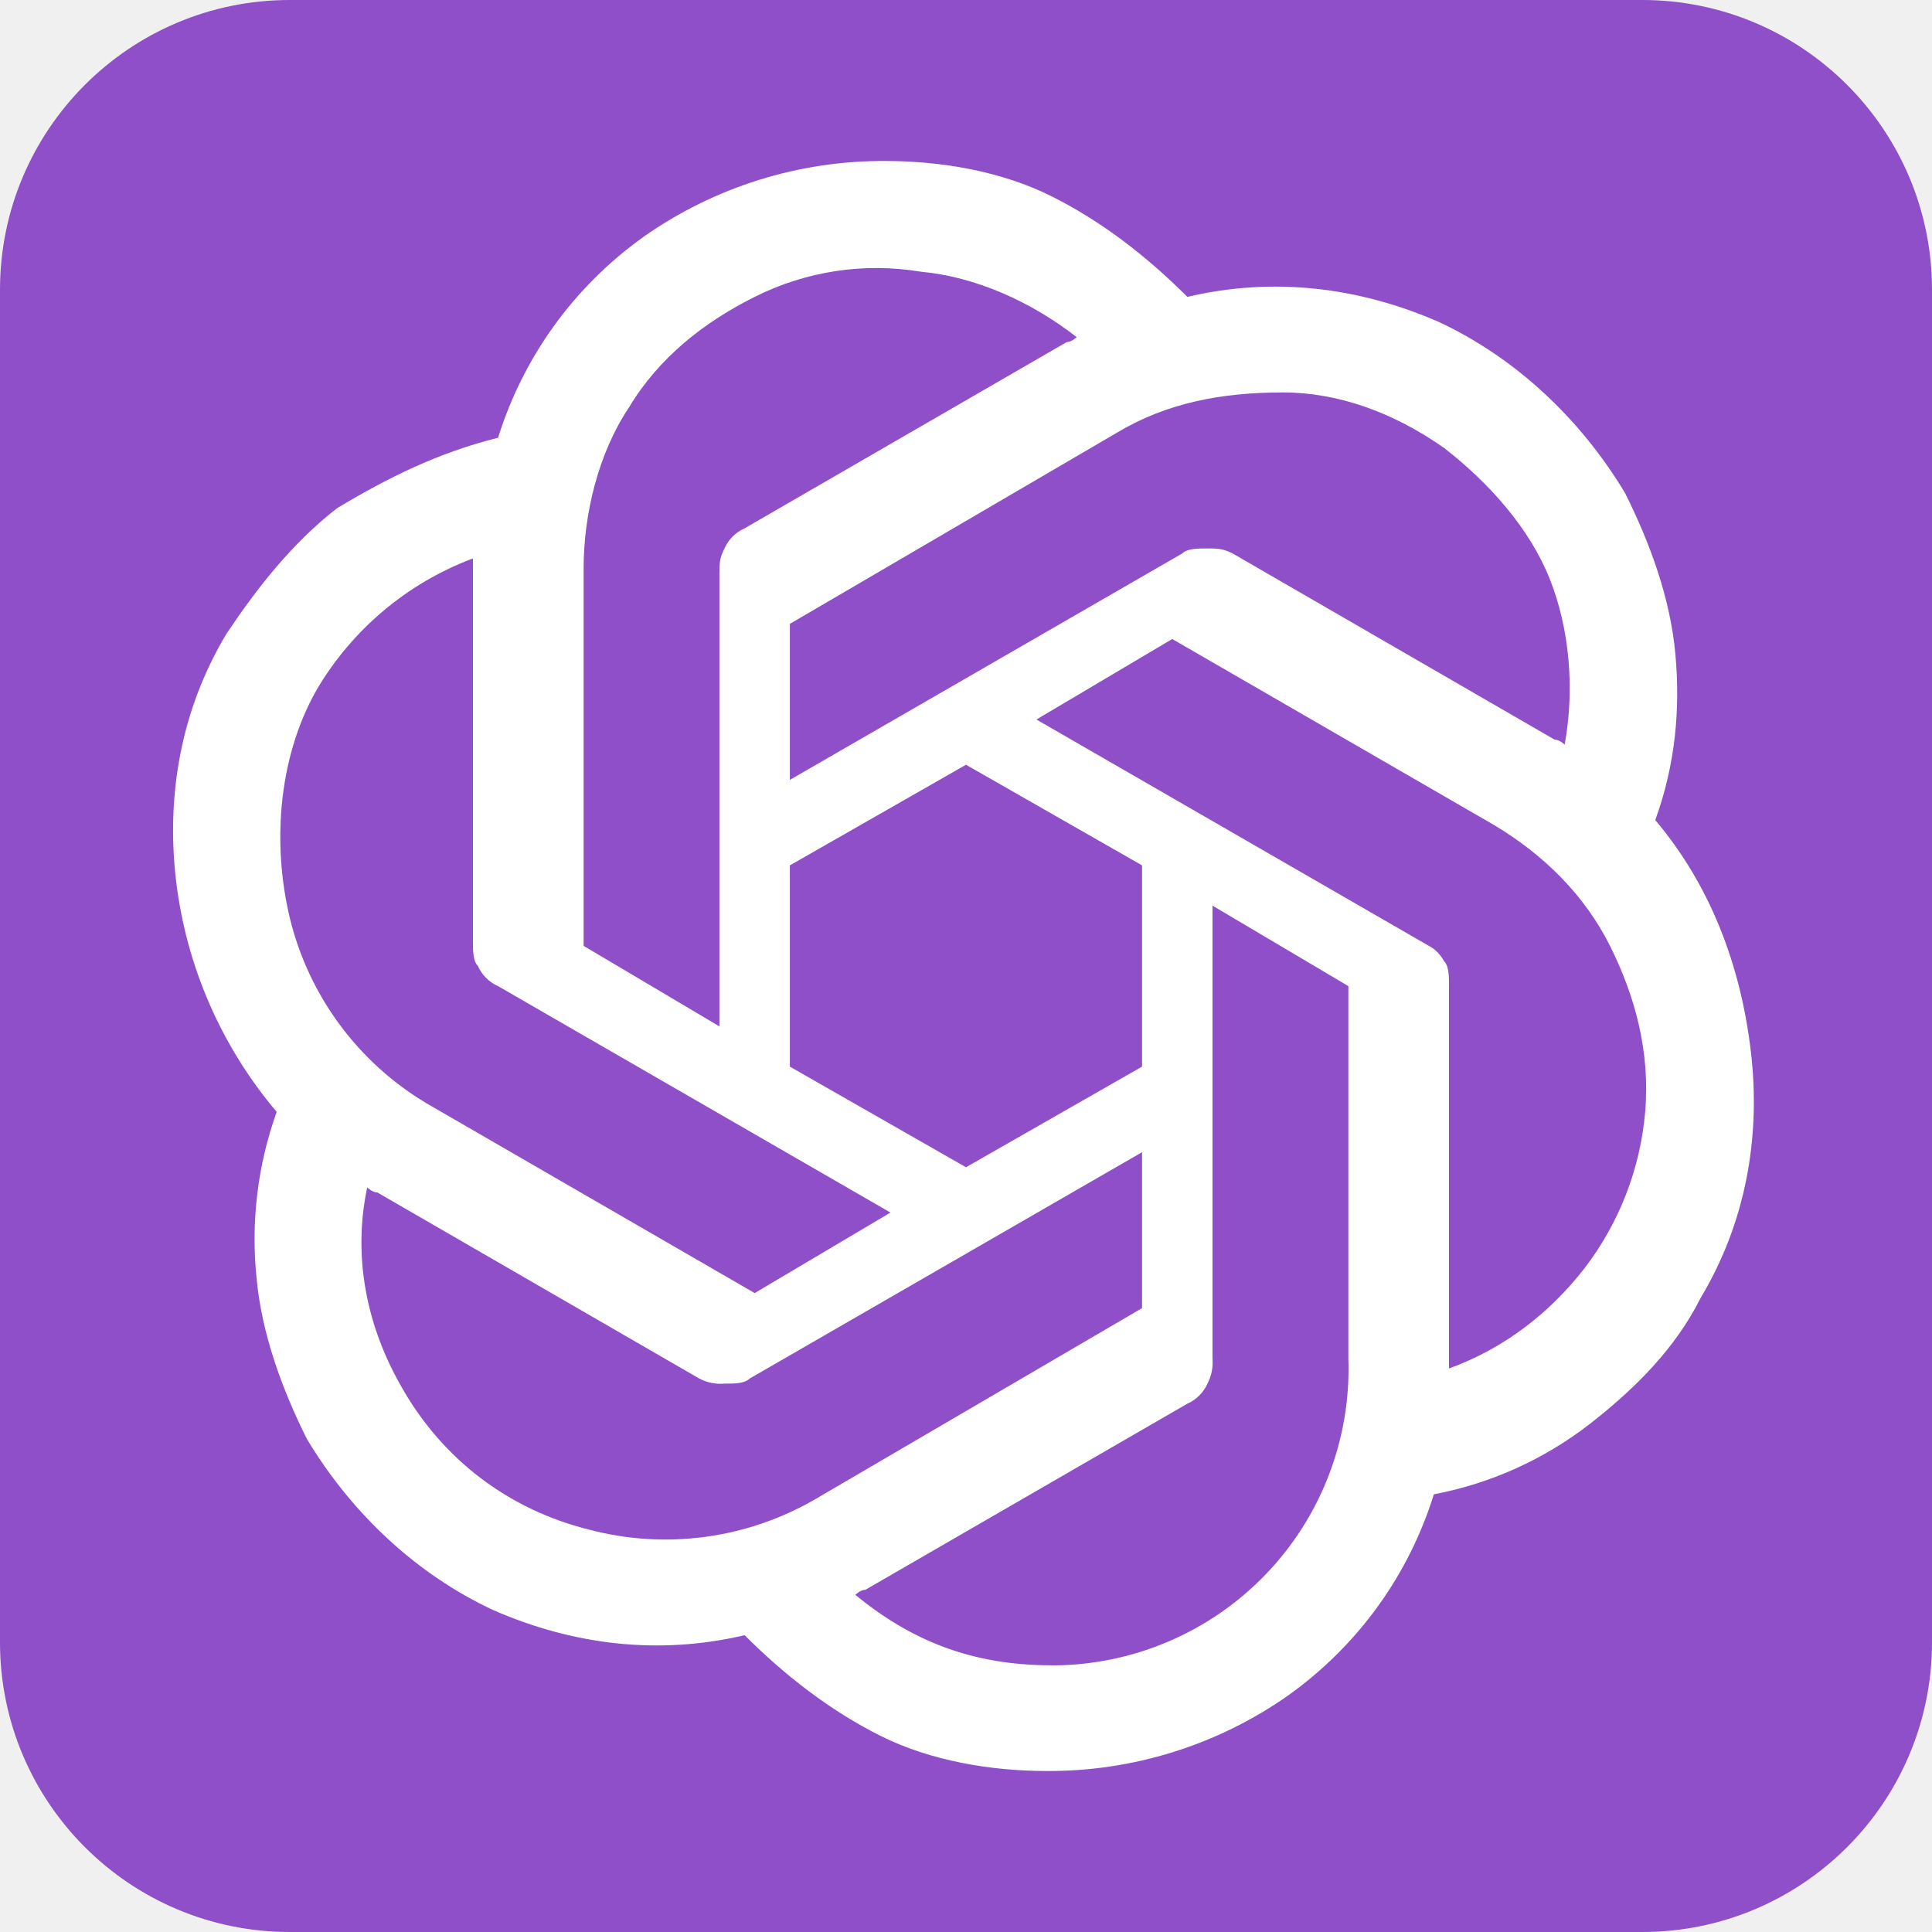
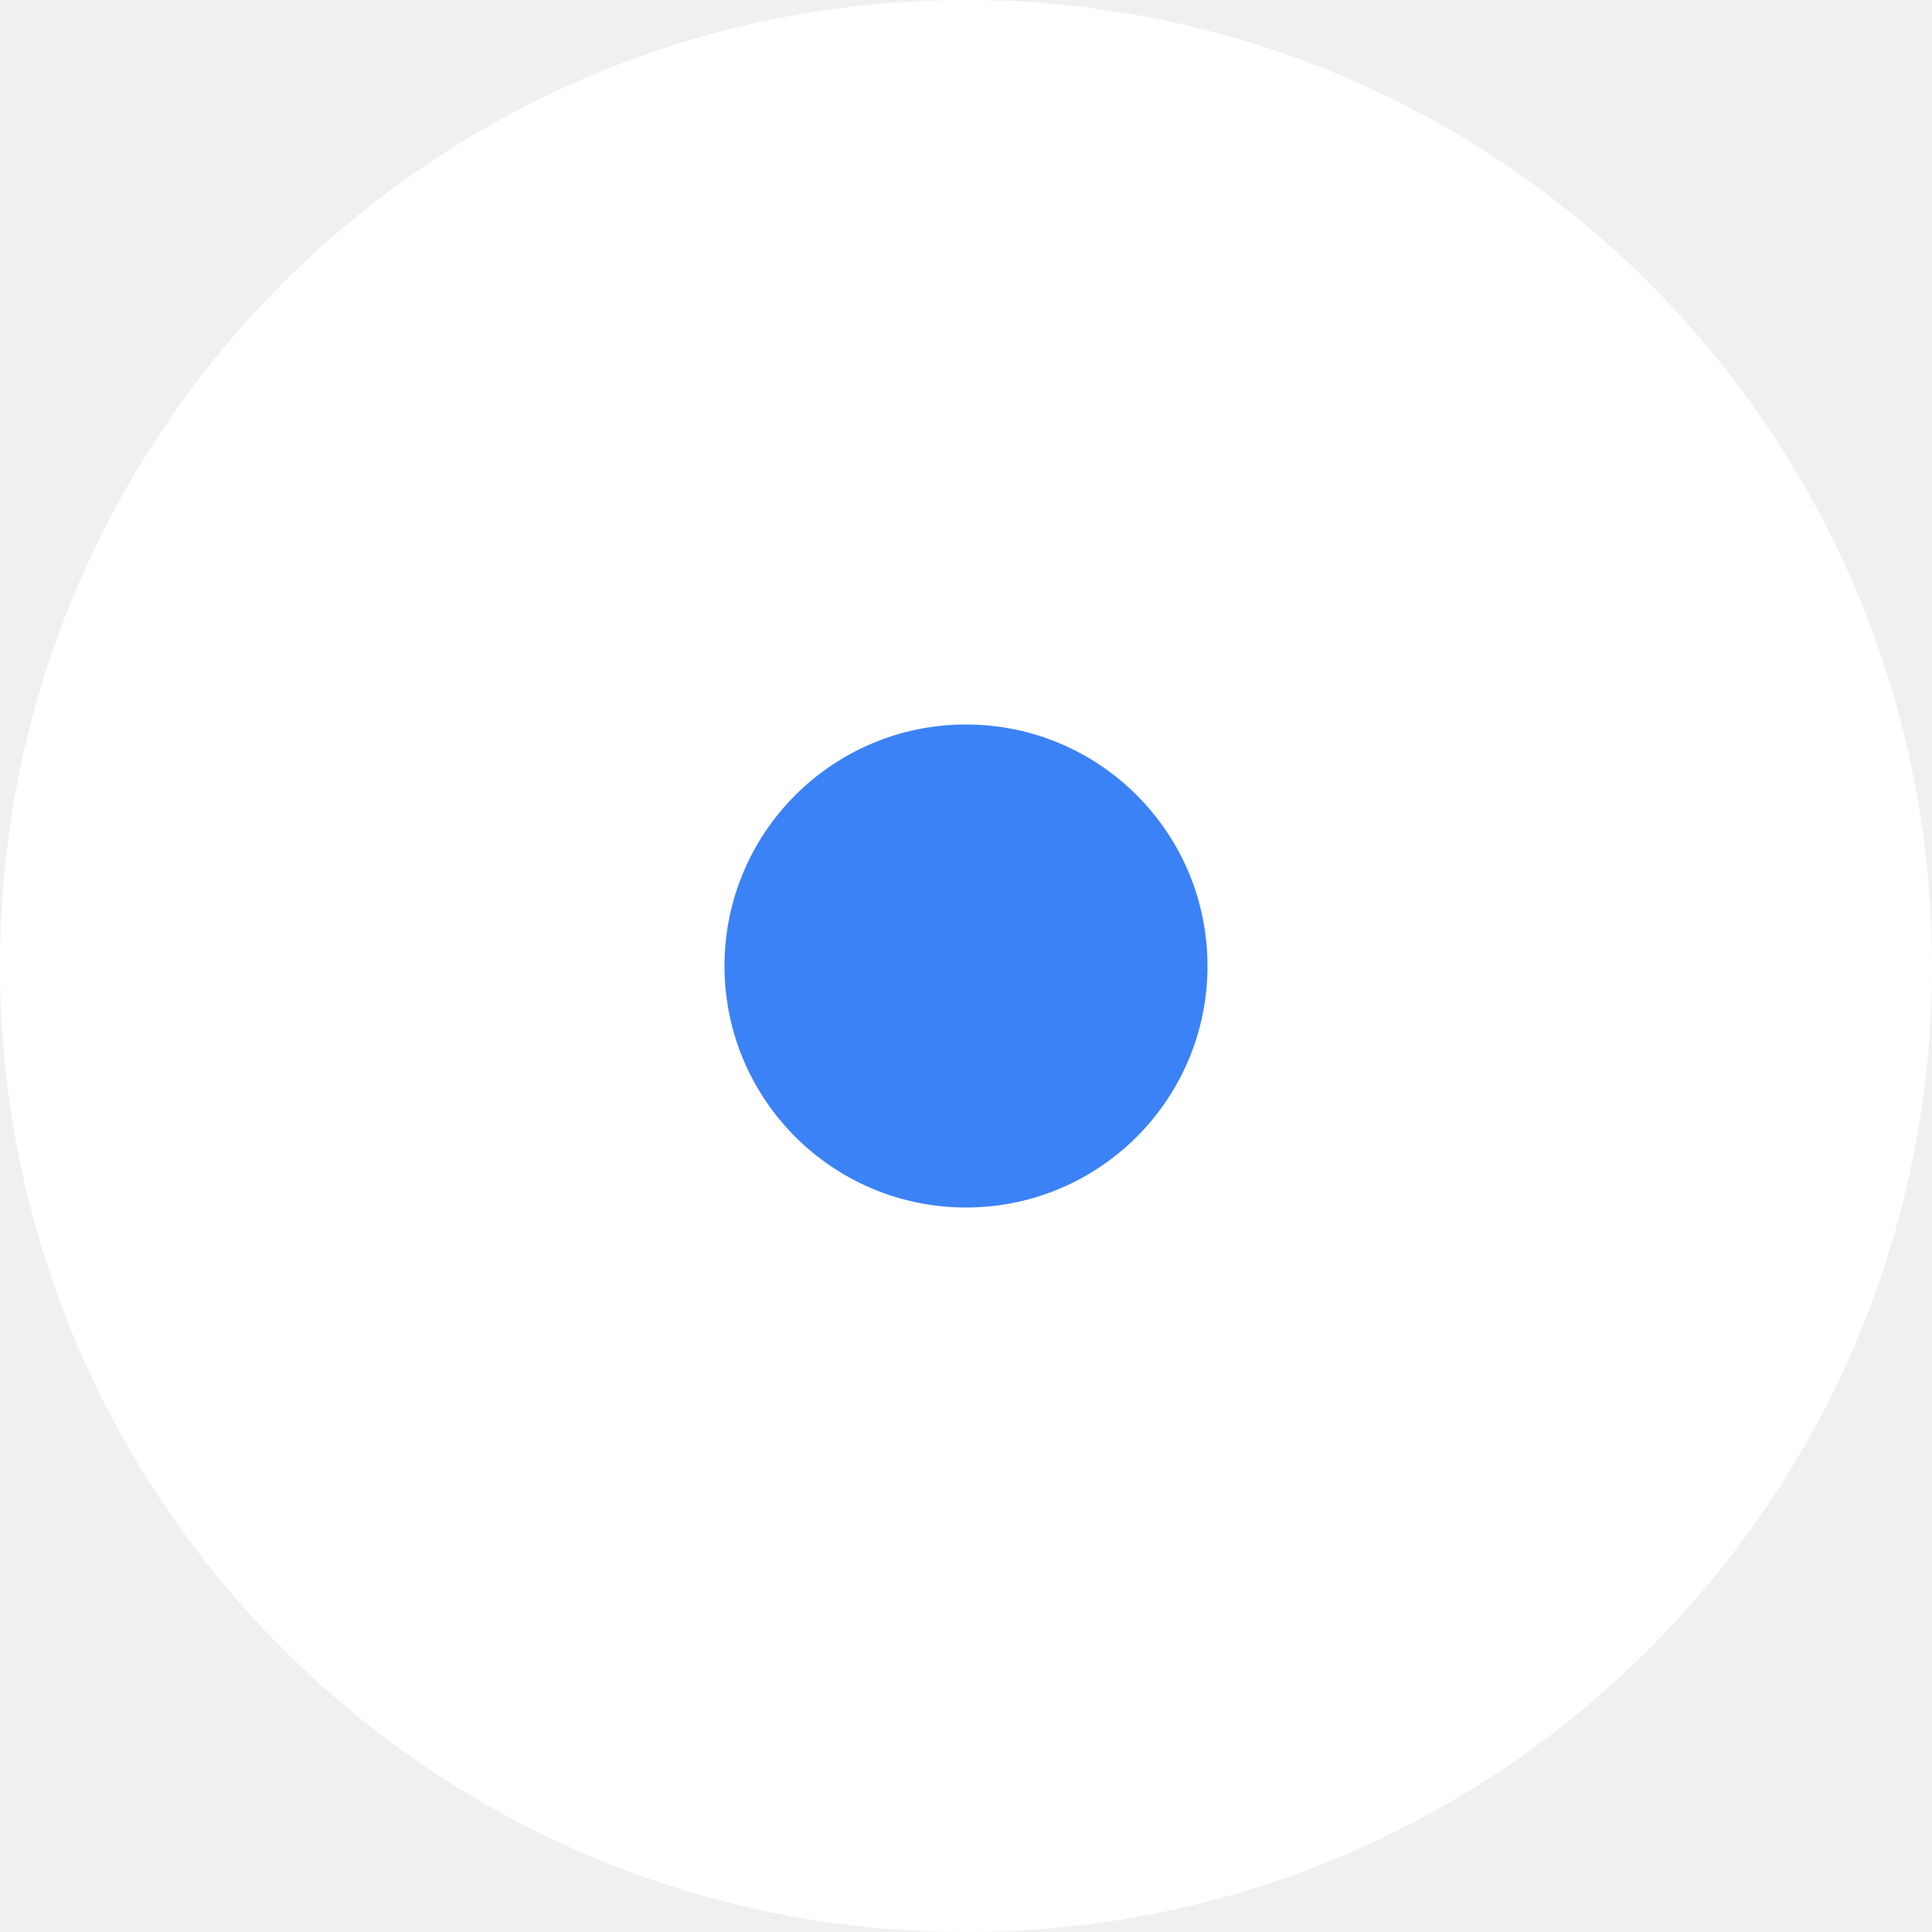
- <svg xmlns="http://www.w3.org/2000/svg" width="1024" height="1024" viewBox="0 0 24 24">
-   <rect width="100%" height="100%" x="0%" y="0%" rx="15%" ry="15%" fill="#8f4fc9" />
-   <path fill="#fff" d="M20.562 10.188c.25-.688.313-1.376.25-2.063c-.062-.687-.312-1.375-.625-2c-.562-.937-1.375-1.687-2.312-2.125c-1-.437-2.063-.562-3.125-.312c-.5-.5-1.063-.938-1.688-1.25C12.437 2.125 11.687 2 11 2a5.17 5.17 0 0 0-3 .938c-.875.624-1.5 1.5-1.813 2.5c-.75.187-1.375.5-2 .875c-.562.437-1 1-1.375 1.562c-.562.938-.75 2-.625 3.063a5.438 5.438 0 0 0 1.25 2.874a4.695 4.695 0 0 0-.25 2.063c.063.688.313 1.375.625 2c.563.938 1.375 1.688 2.313 2.125c1 .438 2.062.563 3.125.313c.5.5 1.062.937 1.687 1.25c.625.312 1.375.437 2.063.437a5.17 5.17 0 0 0 3-.937c.875-.625 1.5-1.5 1.812-2.5a4.543 4.543 0 0 0 1.938-.875c.562-.438 1.062-.938 1.375-1.563c.562-.937.75-2 .625-3.062c-.125-1.063-.5-2.063-1.188-2.876m-7.5 10.5c-1 0-1.75-.313-2.437-.875c0 0 .062-.063.125-.063l4-2.312a.488.488 0 0 0 .25-.25a.569.569 0 0 0 .062-.313V11.25l1.688 1v4.625a3.685 3.685 0 0 1-3.688 3.813M5 17.25c-.438-.75-.625-1.625-.438-2.5c0 0 .063.063.125.063l4 2.312a.563.563 0 0 0 .313.063c.125 0 .25 0 .312-.063l4.875-2.812v1.937l-4.062 2.375A3.71 3.71 0 0 1 7.312 19c-1-.25-1.812-.875-2.312-1.75M3.937 8.563a3.807 3.807 0 0 1 1.938-1.626v4.751c0 .124 0 .25.062.312a.488.488 0 0 0 .25.25l4.875 2.813l-1.687 1l-4-2.313a3.697 3.697 0 0 1-1.75-2.25c-.25-.937-.188-2.062.312-2.937M17.75 11.75l-4.875-2.812l1.687-1l4 2.312c.625.375 1.125.875 1.438 1.5c.312.625.5 1.313.437 2.063a3.718 3.718 0 0 1-.75 1.937c-.437.563-1 1-1.687 1.25v-4.75c0-.125 0-.25-.063-.312c0 0-.062-.126-.187-.188m1.687-2.5s-.062-.062-.125-.062l-4-2.313c-.125-.062-.187-.062-.312-.062s-.25 0-.313.062L9.812 9.688V7.75l4.063-2.375c.625-.375 1.312-.5 2.062-.5c.688 0 1.375.25 2 .688c.563.437 1.063 1 1.313 1.625s.312 1.375.187 2.062m-10.5 3.5l-1.687-1V7.063c0-.688.187-1.438.562-2C8.187 4.438 8.75 4 9.375 3.688a3.365 3.365 0 0 1 2.062-.313c.688.063 1.375.375 1.938.813c0 0-.063.062-.125.062l-4 2.313a.488.488 0 0 0-.25.25c-.063.125-.063.187-.063.312zm.875-2L12 9.5l2.187 1.25v2.5L12 14.5l-2.188-1.25z" />
+ <svg xmlns="http://www.w3.org/2000/svg" width="32" height="32" viewBox="0 0 32 32">
+   <defs>
+     <radialGradient id="gradient1" cx="0.3" cy="0.3">
+       <stop offset="0%" stop-color="#8B5CF6" />
+       <stop offset="100%" stop-color="#6366F1" />
+     </radialGradient>
+     <radialGradient id="gradient2" cx="0.7" cy="0.3">
+       <stop offset="0%" stop-color="#3B82F6" />
+       <stop offset="100%" stop-color="#06B6D4" />
+     </radialGradient>
+   </defs>
+   <circle cx="16" cy="16" r="16" fill="white" />
+   <path d="M4 16C4 8.5 8.5 4 16 4C18.5 4 20.8 4.8 22.7 6.2C20.8 4.8 18.5 4 16 4C8.5 4 4 8.5 4 16C4 20.5 6.2 24.5 9.5 27C6.2 24.5 4 20.5 4 16Z" fill="url(#gradient1)" />
+   <path d="M28 16C28 23.5 23.5 28 16 28C13.5 28 11.2 27.2 9.3 25.8C11.2 27.2 13.5 28 16 28C23.5 28 28 23.5 28 16C28 11.5 25.8 7.5 22.5 5C25.8 7.5 28 11.5 28 16Z" fill="url(#gradient2)" />
+   <circle cx="16" cy="16" r="4" fill="#3B82F6" />
</svg>
